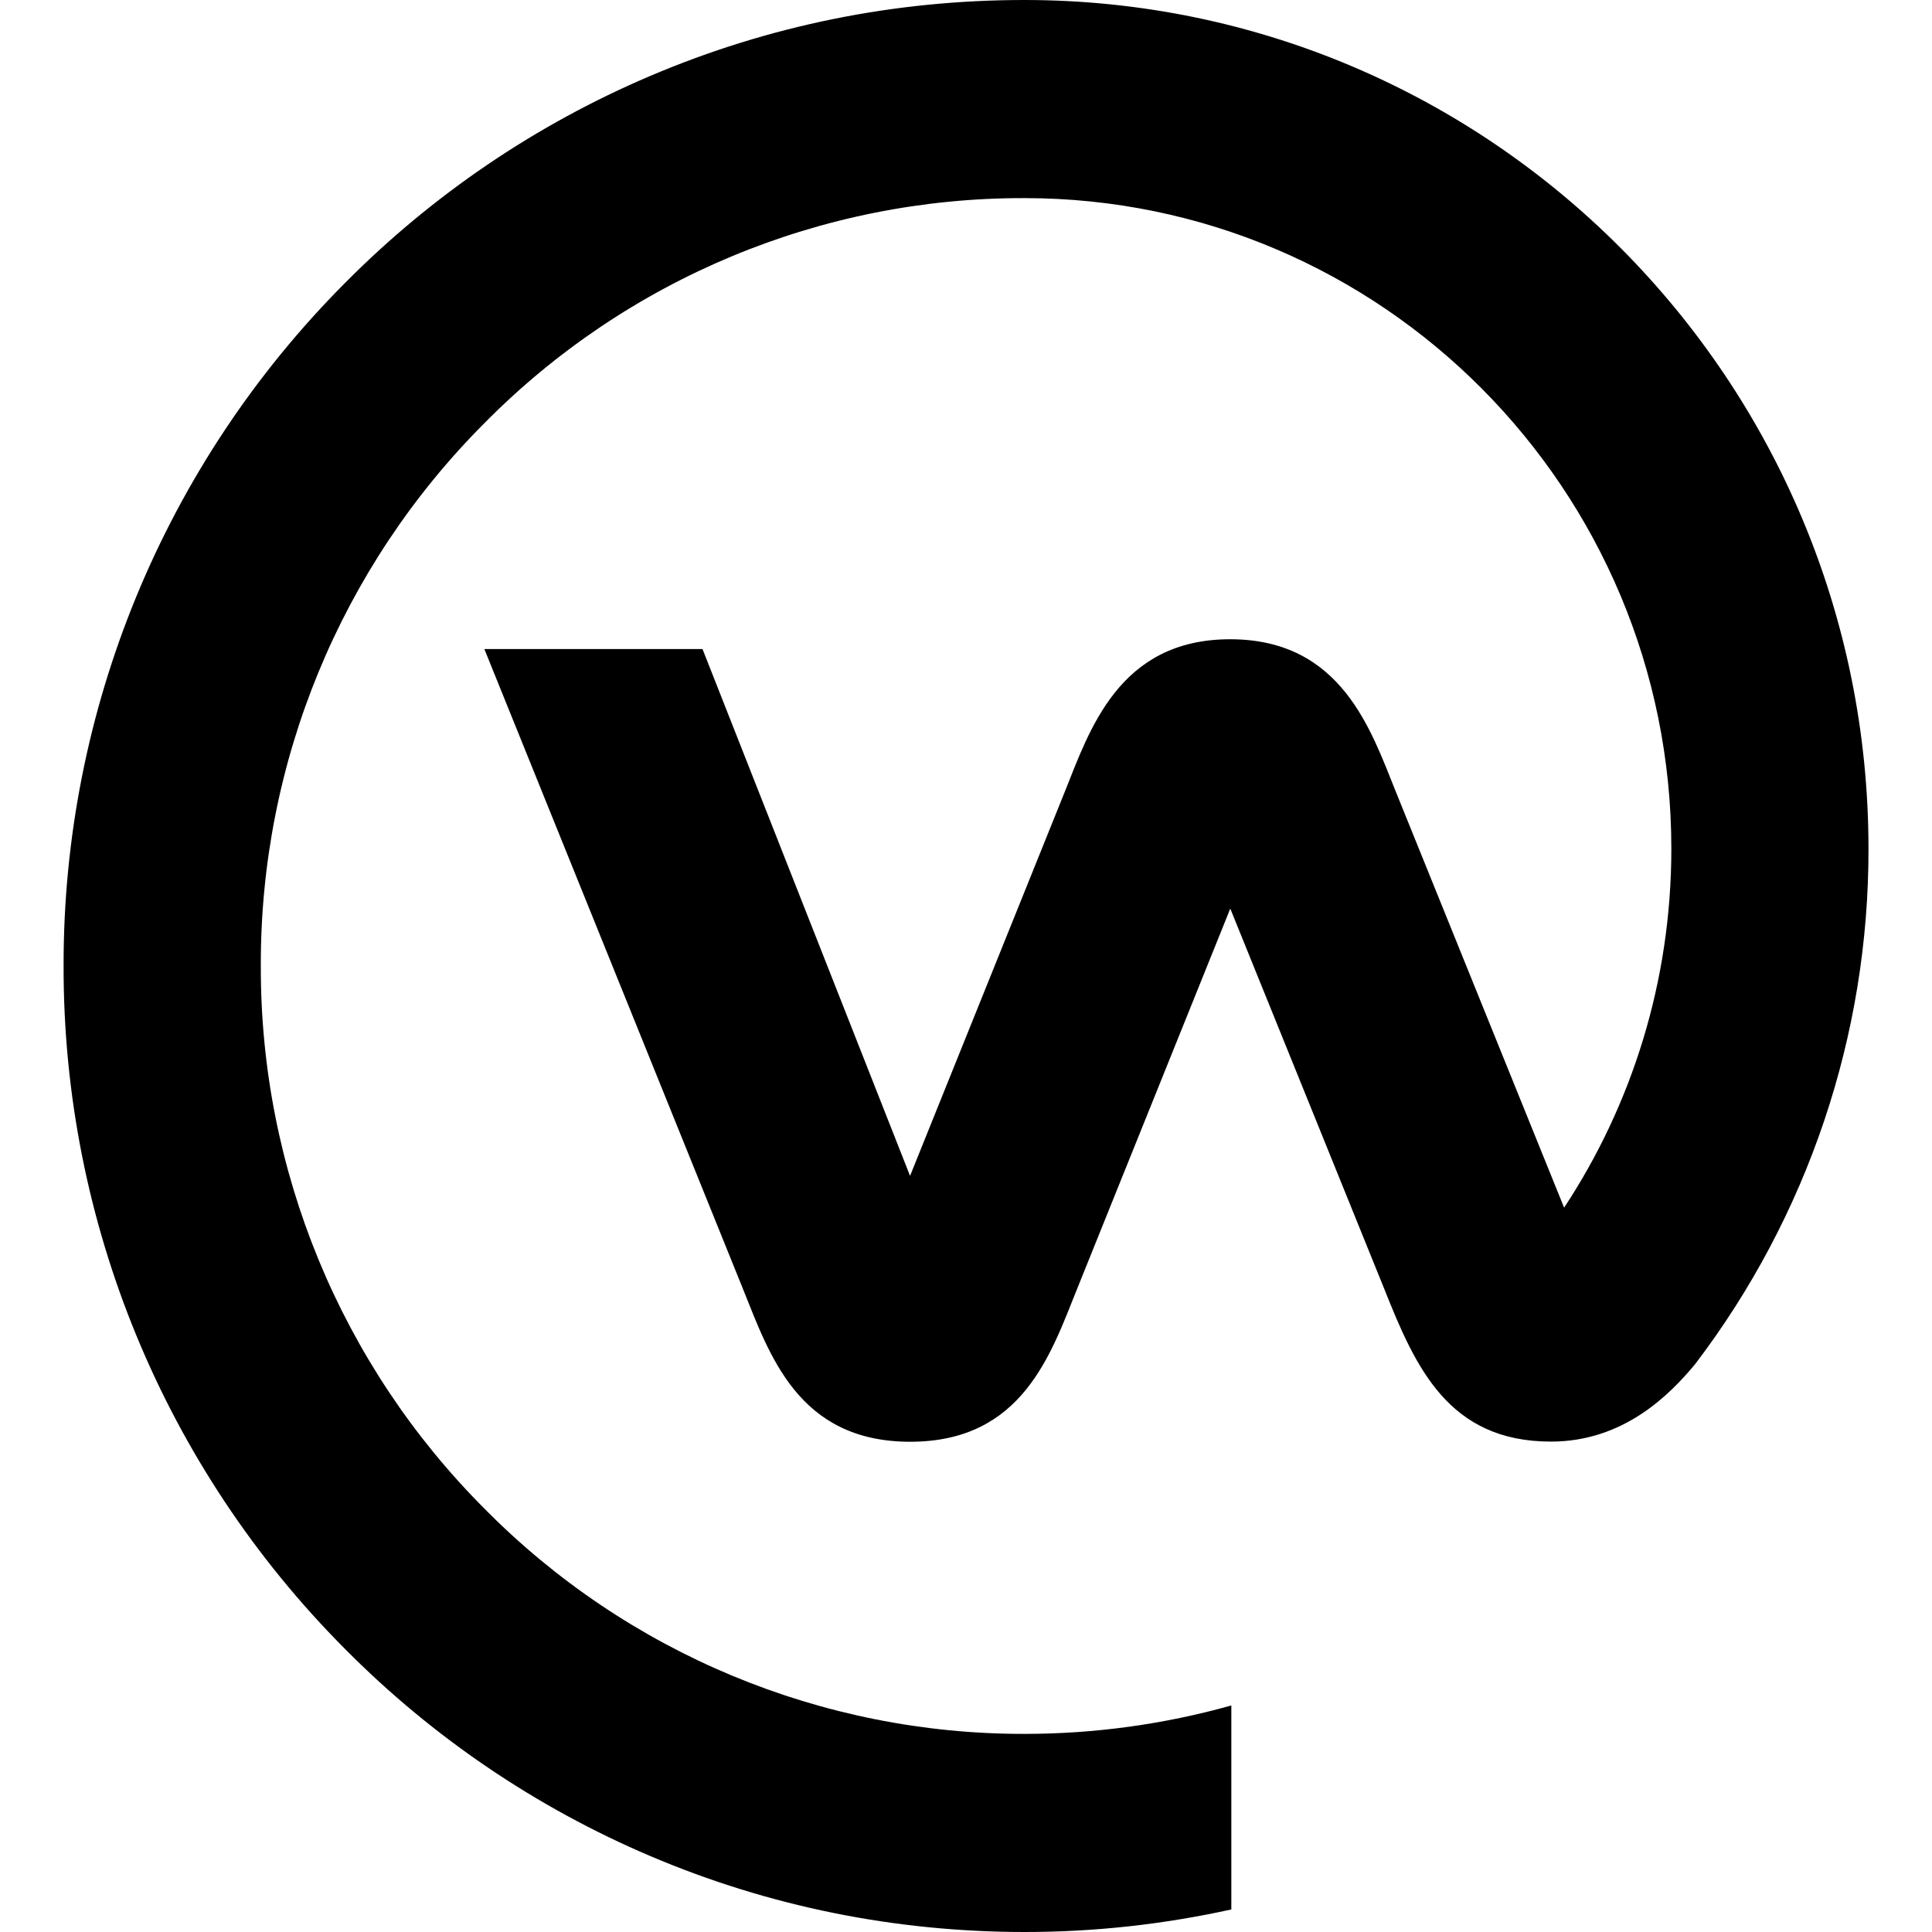
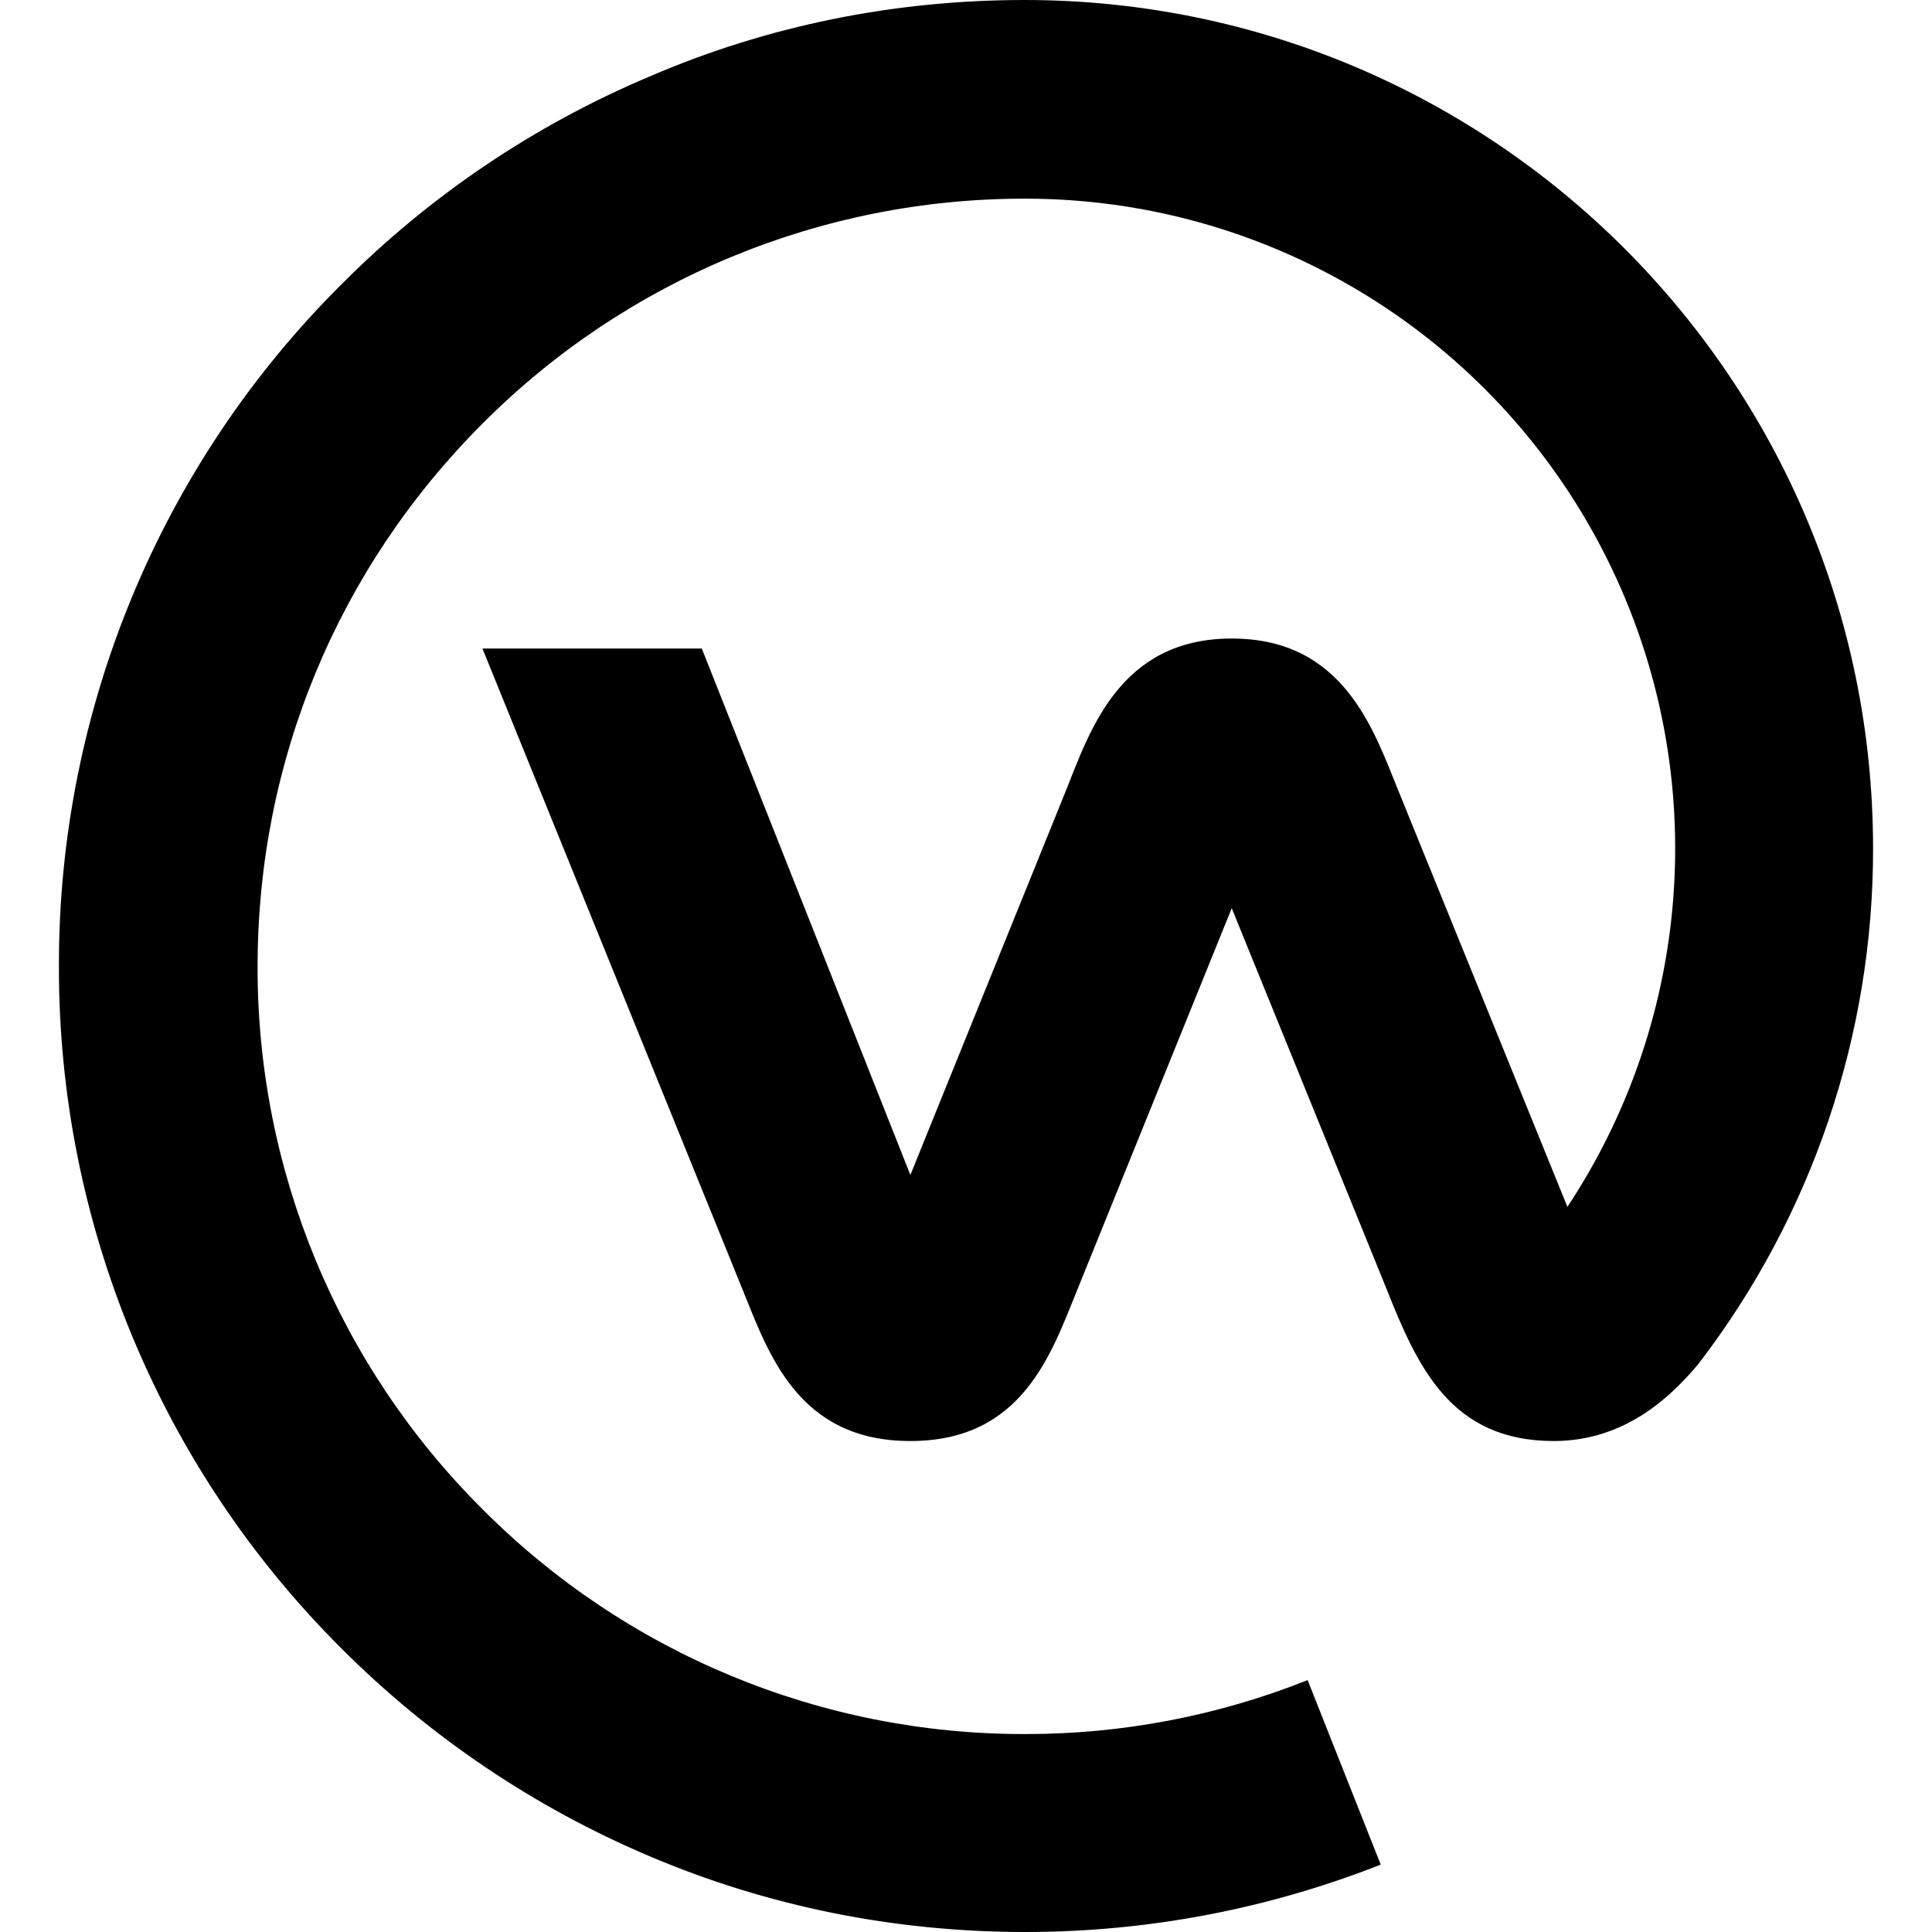
<svg xmlns="http://www.w3.org/2000/svg" role="img" viewBox="0 0 24 24">
-   <path d="M12.725 0C11.114 0 9.55.317 8.078.943a11.892 11.892 0 00-3.793 2.573A11.986 11.986 0 00.79 12a11.986 11.986 0 003.496 8.484 11.892 11.892 0 003.793 2.573c1.472.626 3.042.943 4.652.943.867 0 1.718-.094 2.565-.28v-2.534a9.524 9.524 0 01-2.565.353 9.406 9.406 0 01-6.71-2.795A9.502 9.502 0 013.24 12a9.5 9.5 0 012.778-6.744 9.398 9.398 0 016.707-2.795c4.439 0 8.037 3.618 8.037 8.082 0 1.647-.49 3.181-1.332 4.459l-2.09-5.166c-.306-.755-.67-1.895-2.059-1.895-1.387 0-1.75 1.14-2.054 1.895l-1.922 4.771-2.578-6.544h-2.71l3.213 7.95c.326.807.68 1.897 2.077 1.897 1.395 0 1.747-1.09 2.072-1.896l1.904-4.727 1.914 4.727c.387.973.797 1.894 2.07 1.894.903 0 1.475-.583 1.788-.959a10.54 10.54 0 002.156-6.406C23.21 4.72 18.516 0 12.725 0Z" />
+   <path d="M23.268 10.541C23.268 4.715 18.544 0 12.728 0c-1.614 0-3.191.317-4.663.952a11.952 11.952 0 00-3.817 2.574 11.915 11.915 0 00-3.516 8.478 11.924 11.924 0 003.516 8.48 12.05 12.05 0 003.817 2.573c1.472.626 3.05.943 4.671.943 1.56 0 3.05-.3 4.416-.837l-.908-2.292a9.448 9.448 0 01-3.508.67 9.481 9.481 0 01-6.743-2.794A9.481 9.481 0 013.2 12.004c0-2.547.996-4.944 2.794-6.742a9.496 9.496 0 016.743-2.794 8.072 8.072 0 016.734 12.524l-2.098-5.165c-.308-.758-.679-1.895-2.071-1.895-1.393 0-1.763 1.146-2.063 1.895l-1.93 4.769-2.591-6.54H5.993l3.226 7.95c.326.802.688 1.895 2.09 1.895 1.4 0 1.753-1.093 2.08-1.895l1.912-4.724 1.921 4.724c.388.978.802 1.895 2.08 1.895.908 0 1.481-.582 1.798-.96a10.493 10.493 0 002.168-6.4Z" />
</svg>
